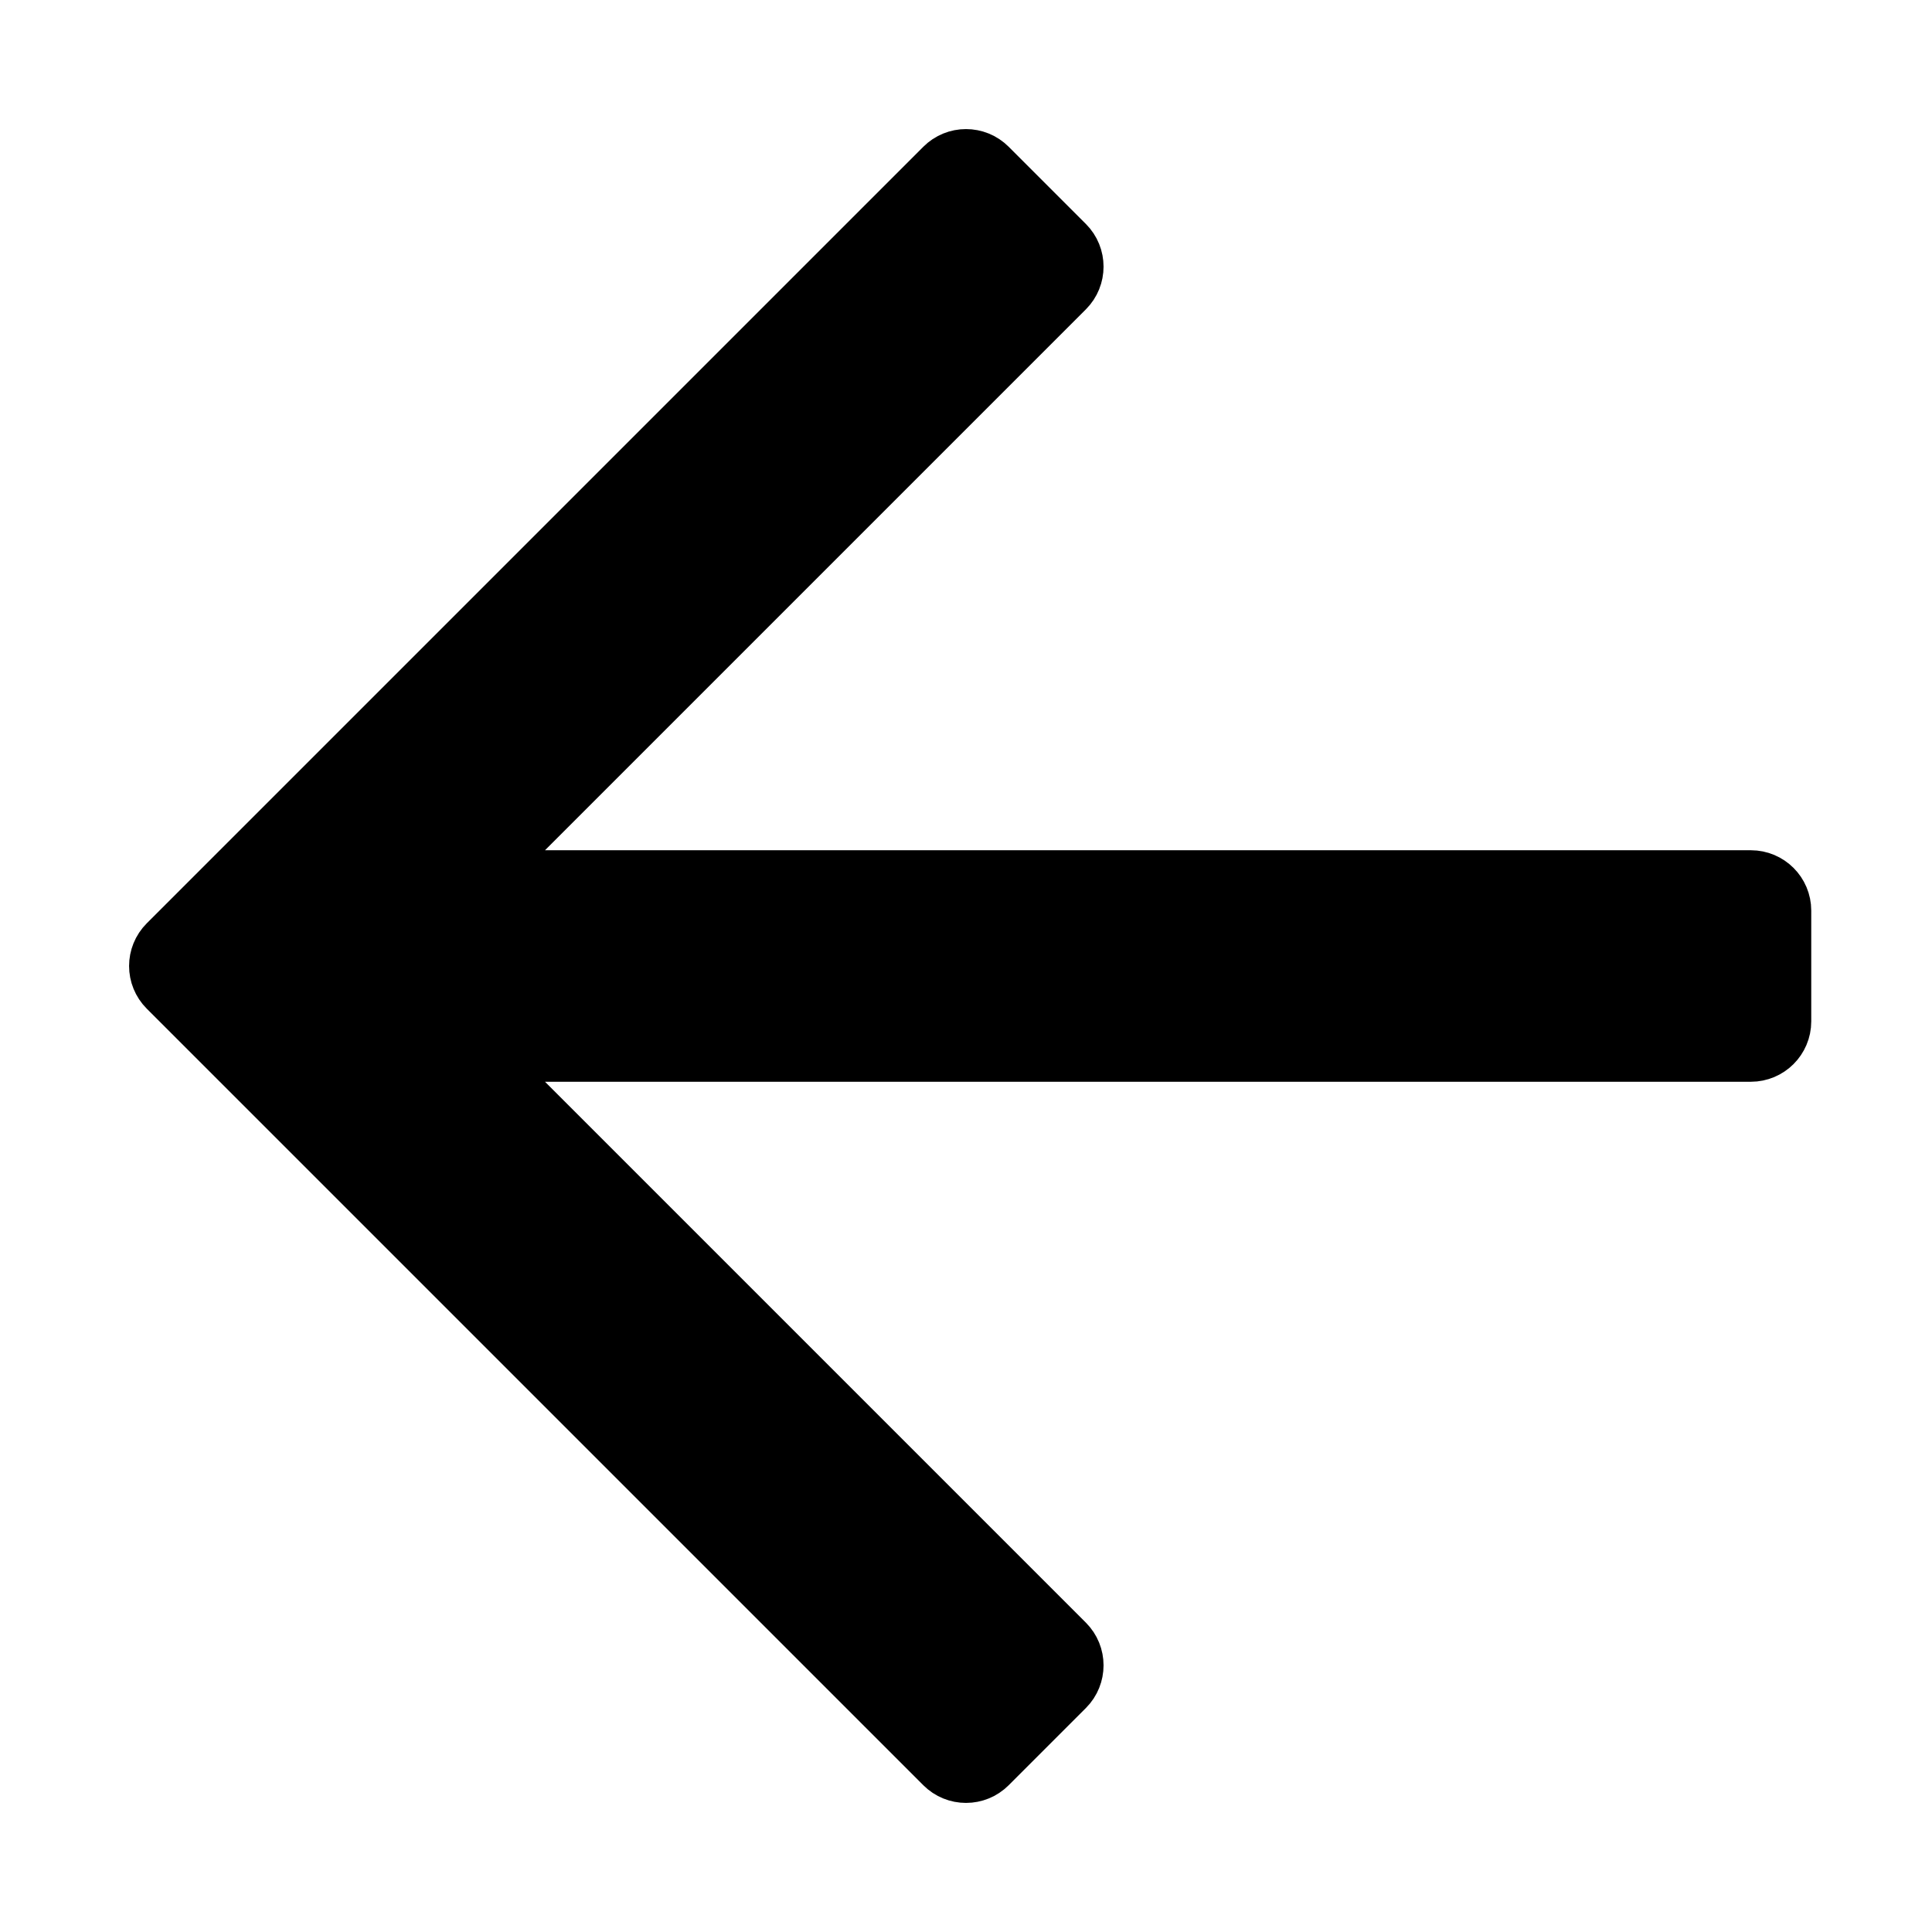
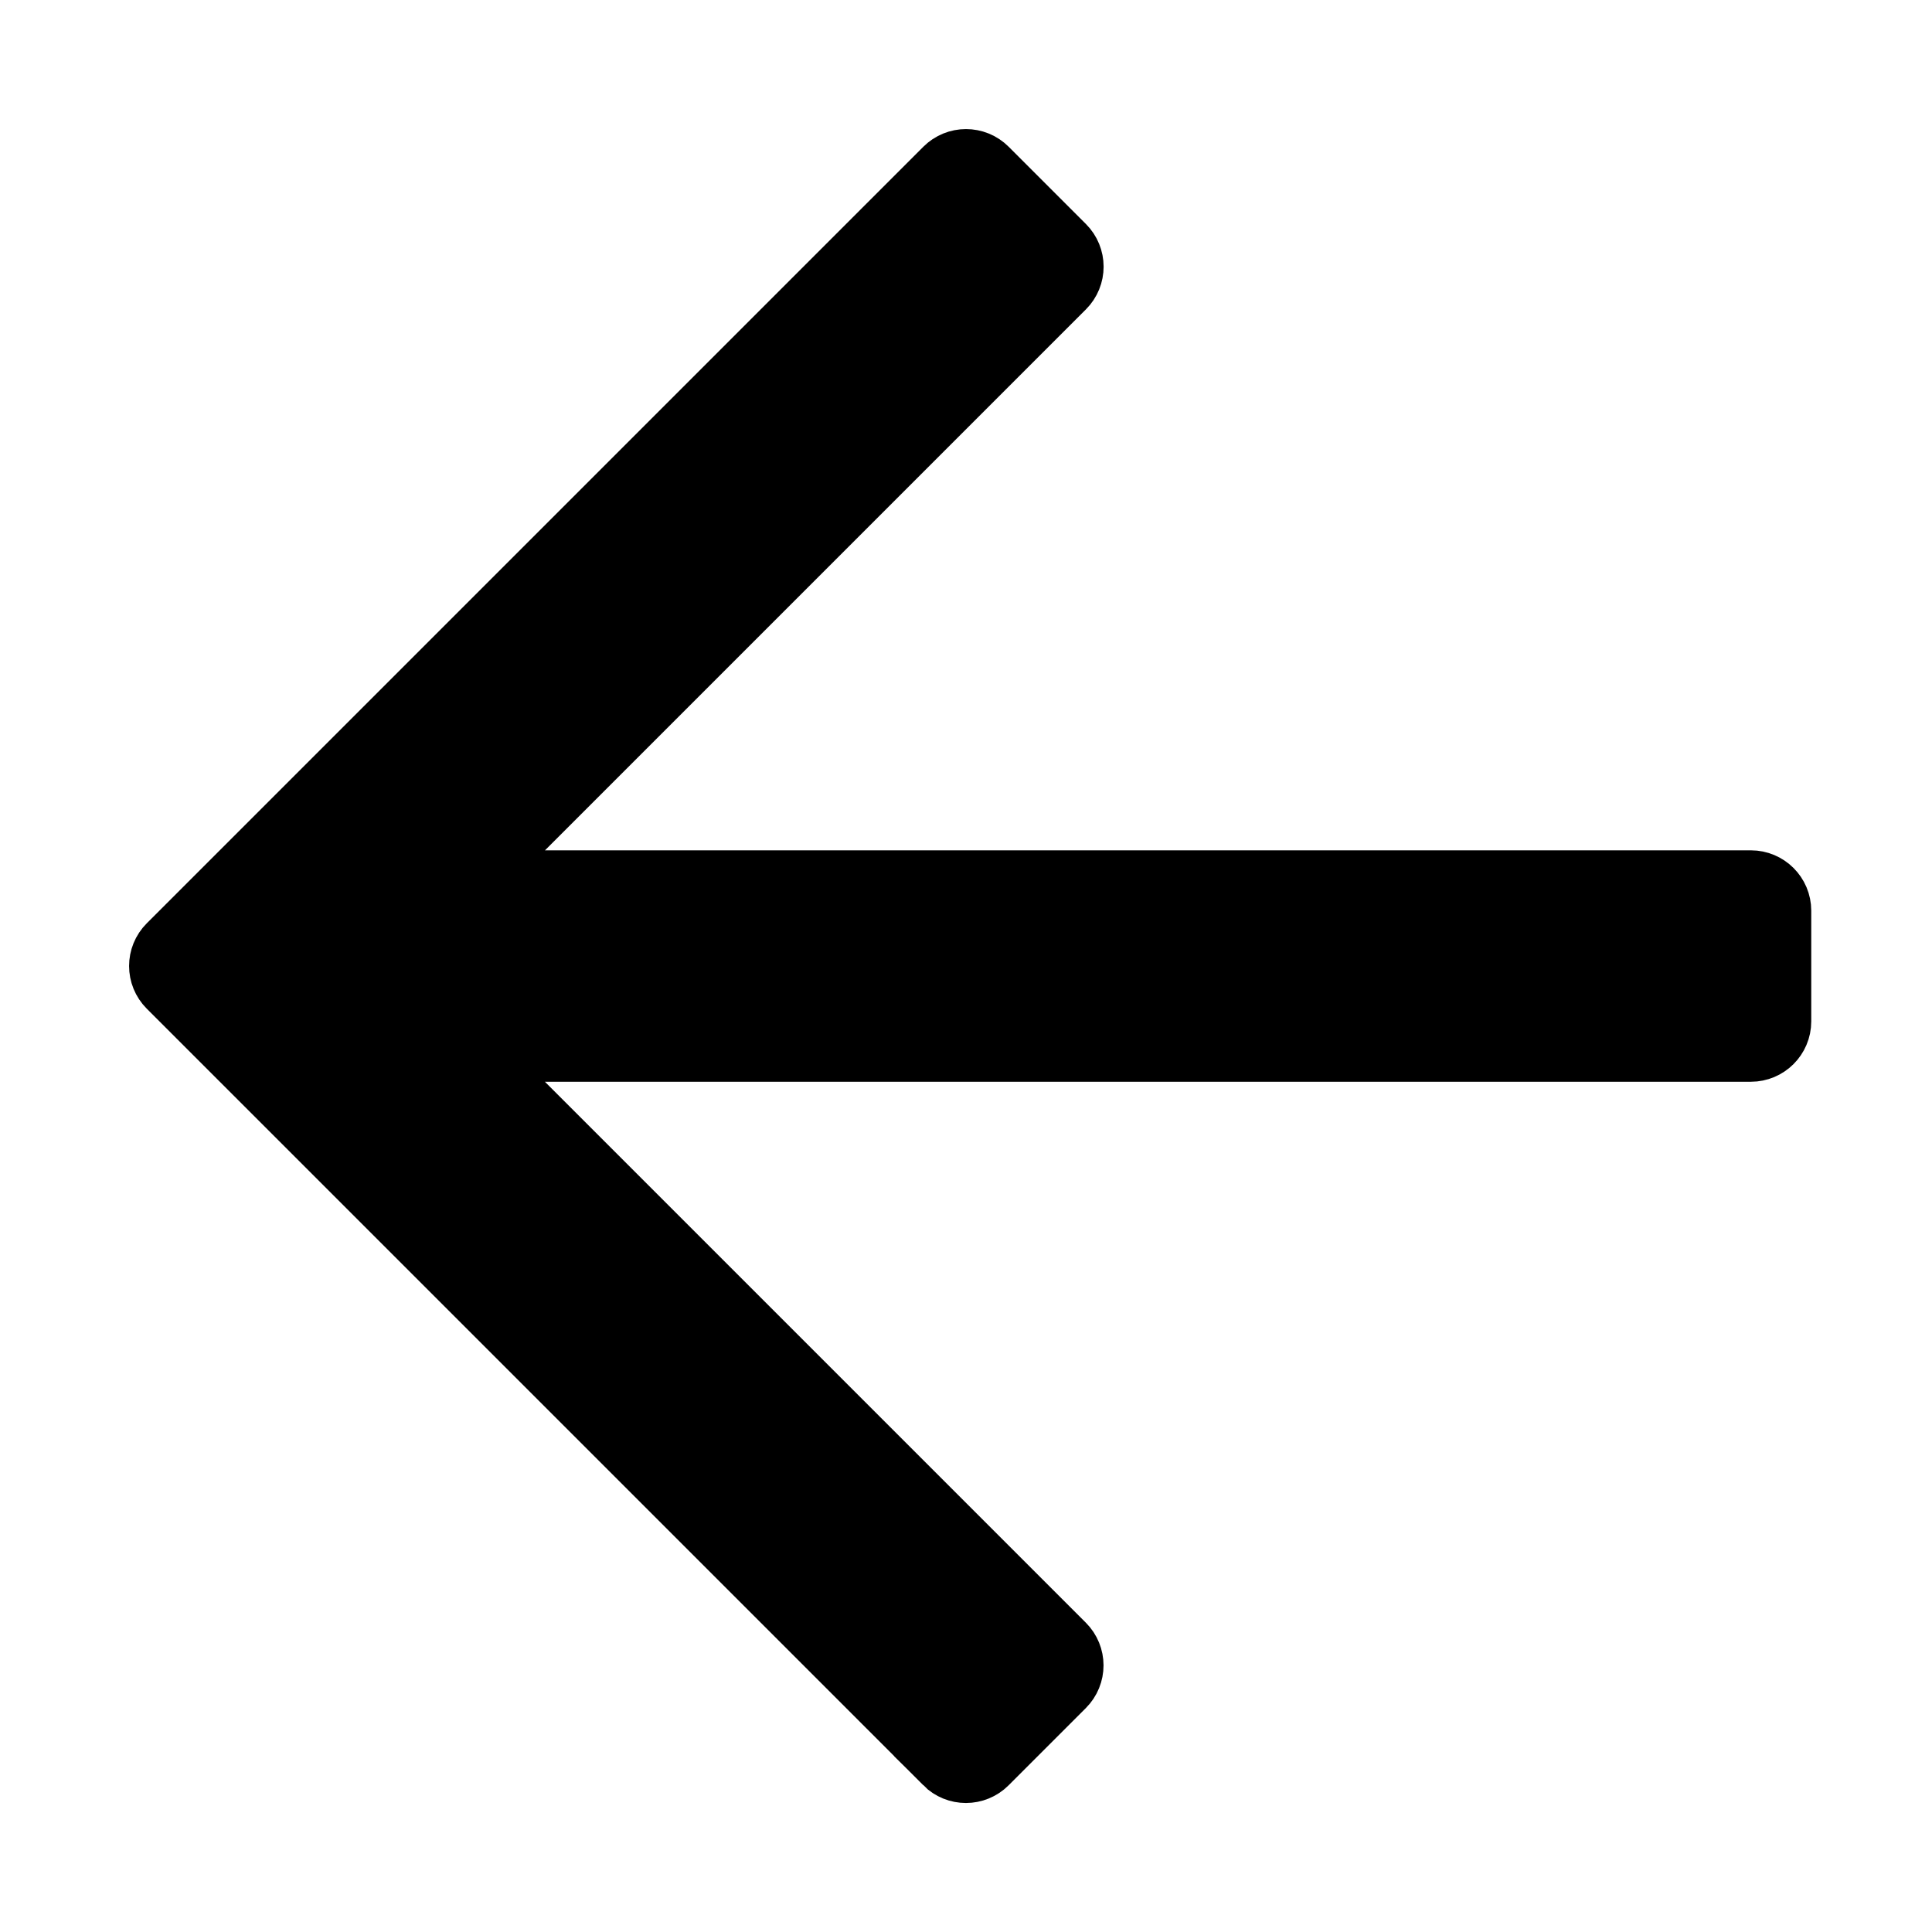
- <svg xmlns="http://www.w3.org/2000/svg" width="24px" height="24px" viewBox="0 0 24 24" version="1.1">
-   <g id="Squat-laskuri" stroke="none" stroke-width="1" fill="none" fill-rule="evenodd">
-     <g id="colors_and_typography" transform="translate(-1154, -795)">
-       <g id="icons" transform="translate(722, 748)">
-         <g id="back_arrow" transform="translate(432, 47)">
-           <rect id="Rectangle" x="0" y="0" width="24" height="24" />
-           <path d="M11.823,21.823 L2.177,12.177 C2.079,12.079 2.079,11.921 2.177,11.823 L11.823,2.177 C11.921,2.079 12.079,2.079 12.177,2.177 L13.136,3.136 C13.233,3.233 13.233,3.392 13.136,3.489 L5.989,10.636 C5.892,10.733 5.892,10.892 5.989,10.989 C6.036,11.036 6.1,11.062 6.166,11.062 L21.75,11.062 C21.888,11.062 22,11.174 22,11.312 L22,12.688 C22,12.826 21.888,12.938 21.75,12.938 L6.166,12.938 C6.028,12.938 5.916,13.049 5.916,13.188 C5.916,13.254 5.942,13.317 5.989,13.364 L13.136,20.511 C13.233,20.608 13.233,20.767 13.136,20.864 L12.177,21.823 C12.079,21.921 11.921,21.921 11.823,21.823 Z" id="Path" stroke="currentColor" fill="currentColor" fill-rule="nonzero" />
-         </g>
-       </g>
-     </g>
+ <svg xmlns="http://www.w3.org/2000/svg" width="24" height="24" viewBox="0 0 24 24">
+   <g fill="none" fill-rule="evenodd">
+     <path d="M0 0h24v24H0z" />
+     <path d="m11.823 21.823-9.646-9.646c-.098-.098-.098-.256 0-.354l9.646-9.646c.098-.098.256-.098.354 0l.959.959c.098.098.098.256 0 .354l-7.146 7.146c-.098.098-.098.256 0 .354.047.047.11.073.177.073H21.75c.138 0 .25.112.25.25v1.375c0 .138-.112.25-.25.25H6.166c-.138 0-.25.112-.25.25 0 .066.026.13.073.177l7.146 7.146c.098.098.098.256 0 .354l-.959.959c-.098.098-.256.098-.354 0Z" stroke="#000" fill="#000" fill-rule="nonzero" />
  </g>
</svg>
